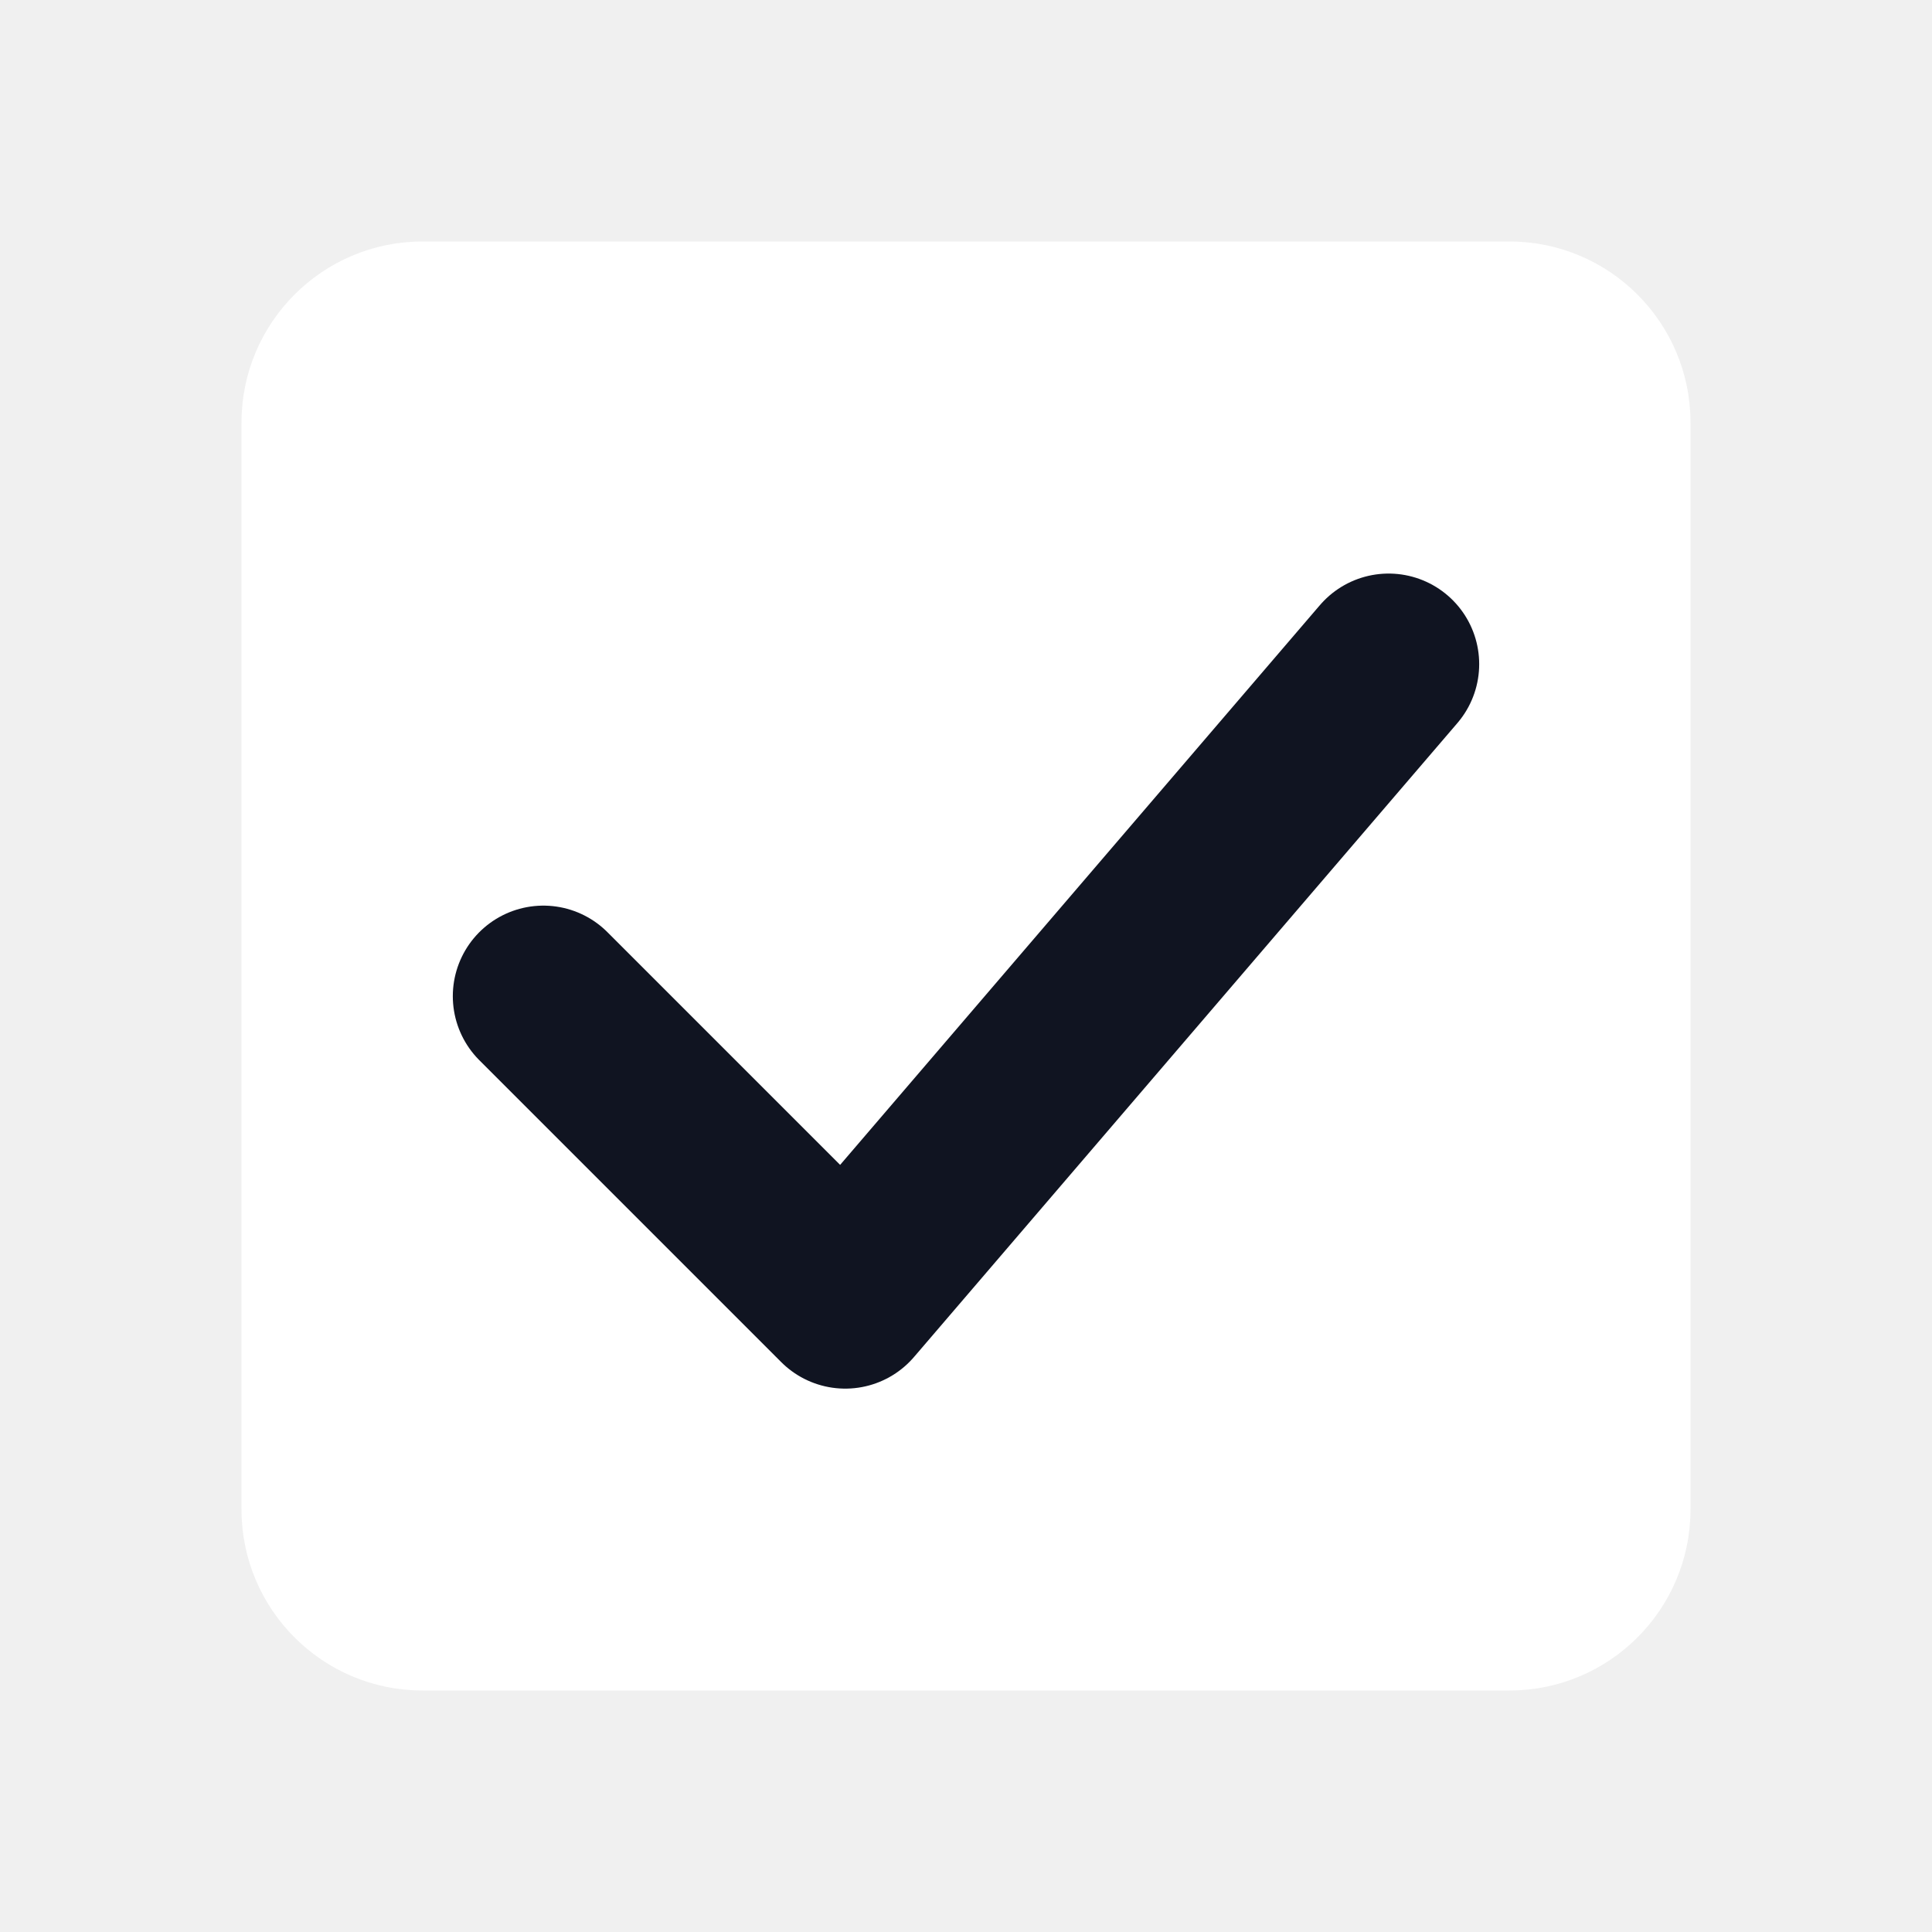
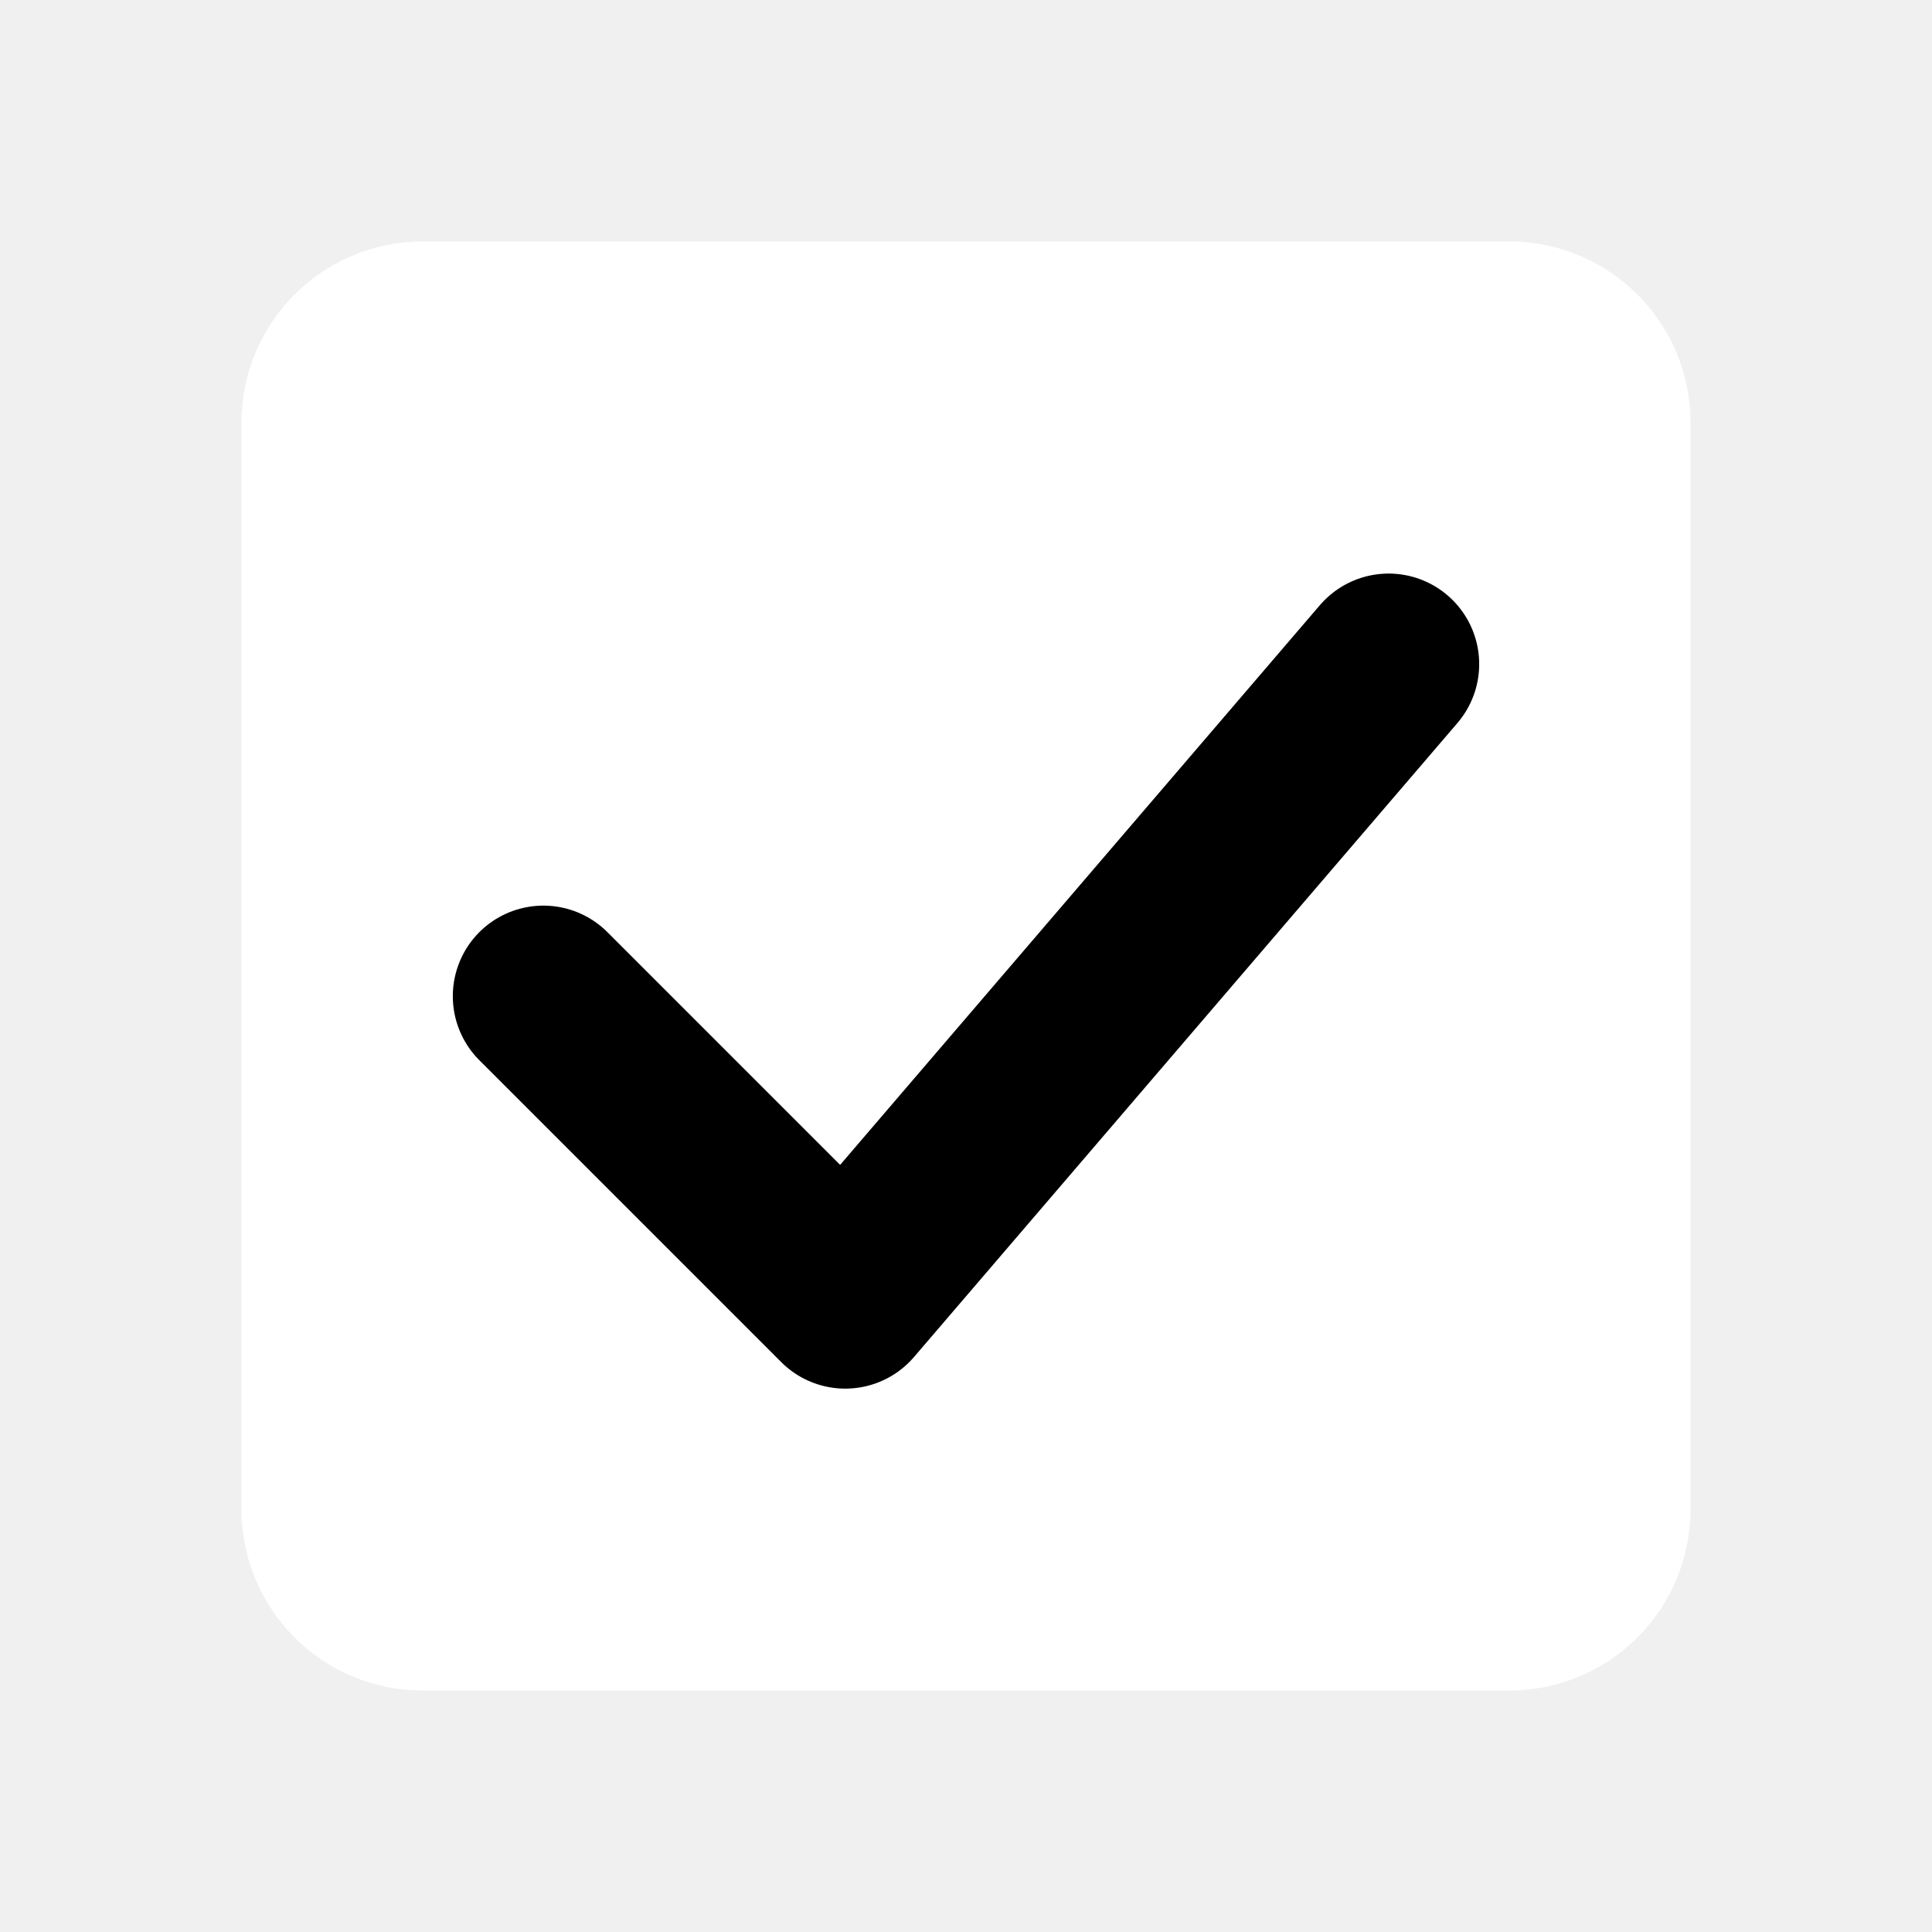
<svg xmlns="http://www.w3.org/2000/svg" width="32" height="32" viewBox="0 0 32 32" fill="none">
  <rect x="4" y="4" width="24" height="24" rx="3" fill="#FFFFFF" />
-   <path d="M9 16.5 L14 21.5 L23 11" stroke="#101421" stroke-width="3" stroke-linecap="round" stroke-linejoin="round" fill="none" />
+   <path d="M9 16.5 L14 21.5 L23 11" stroke="#000000" stroke-width="3" stroke-linecap="round" stroke-linejoin="round" fill="none" />
</svg>
